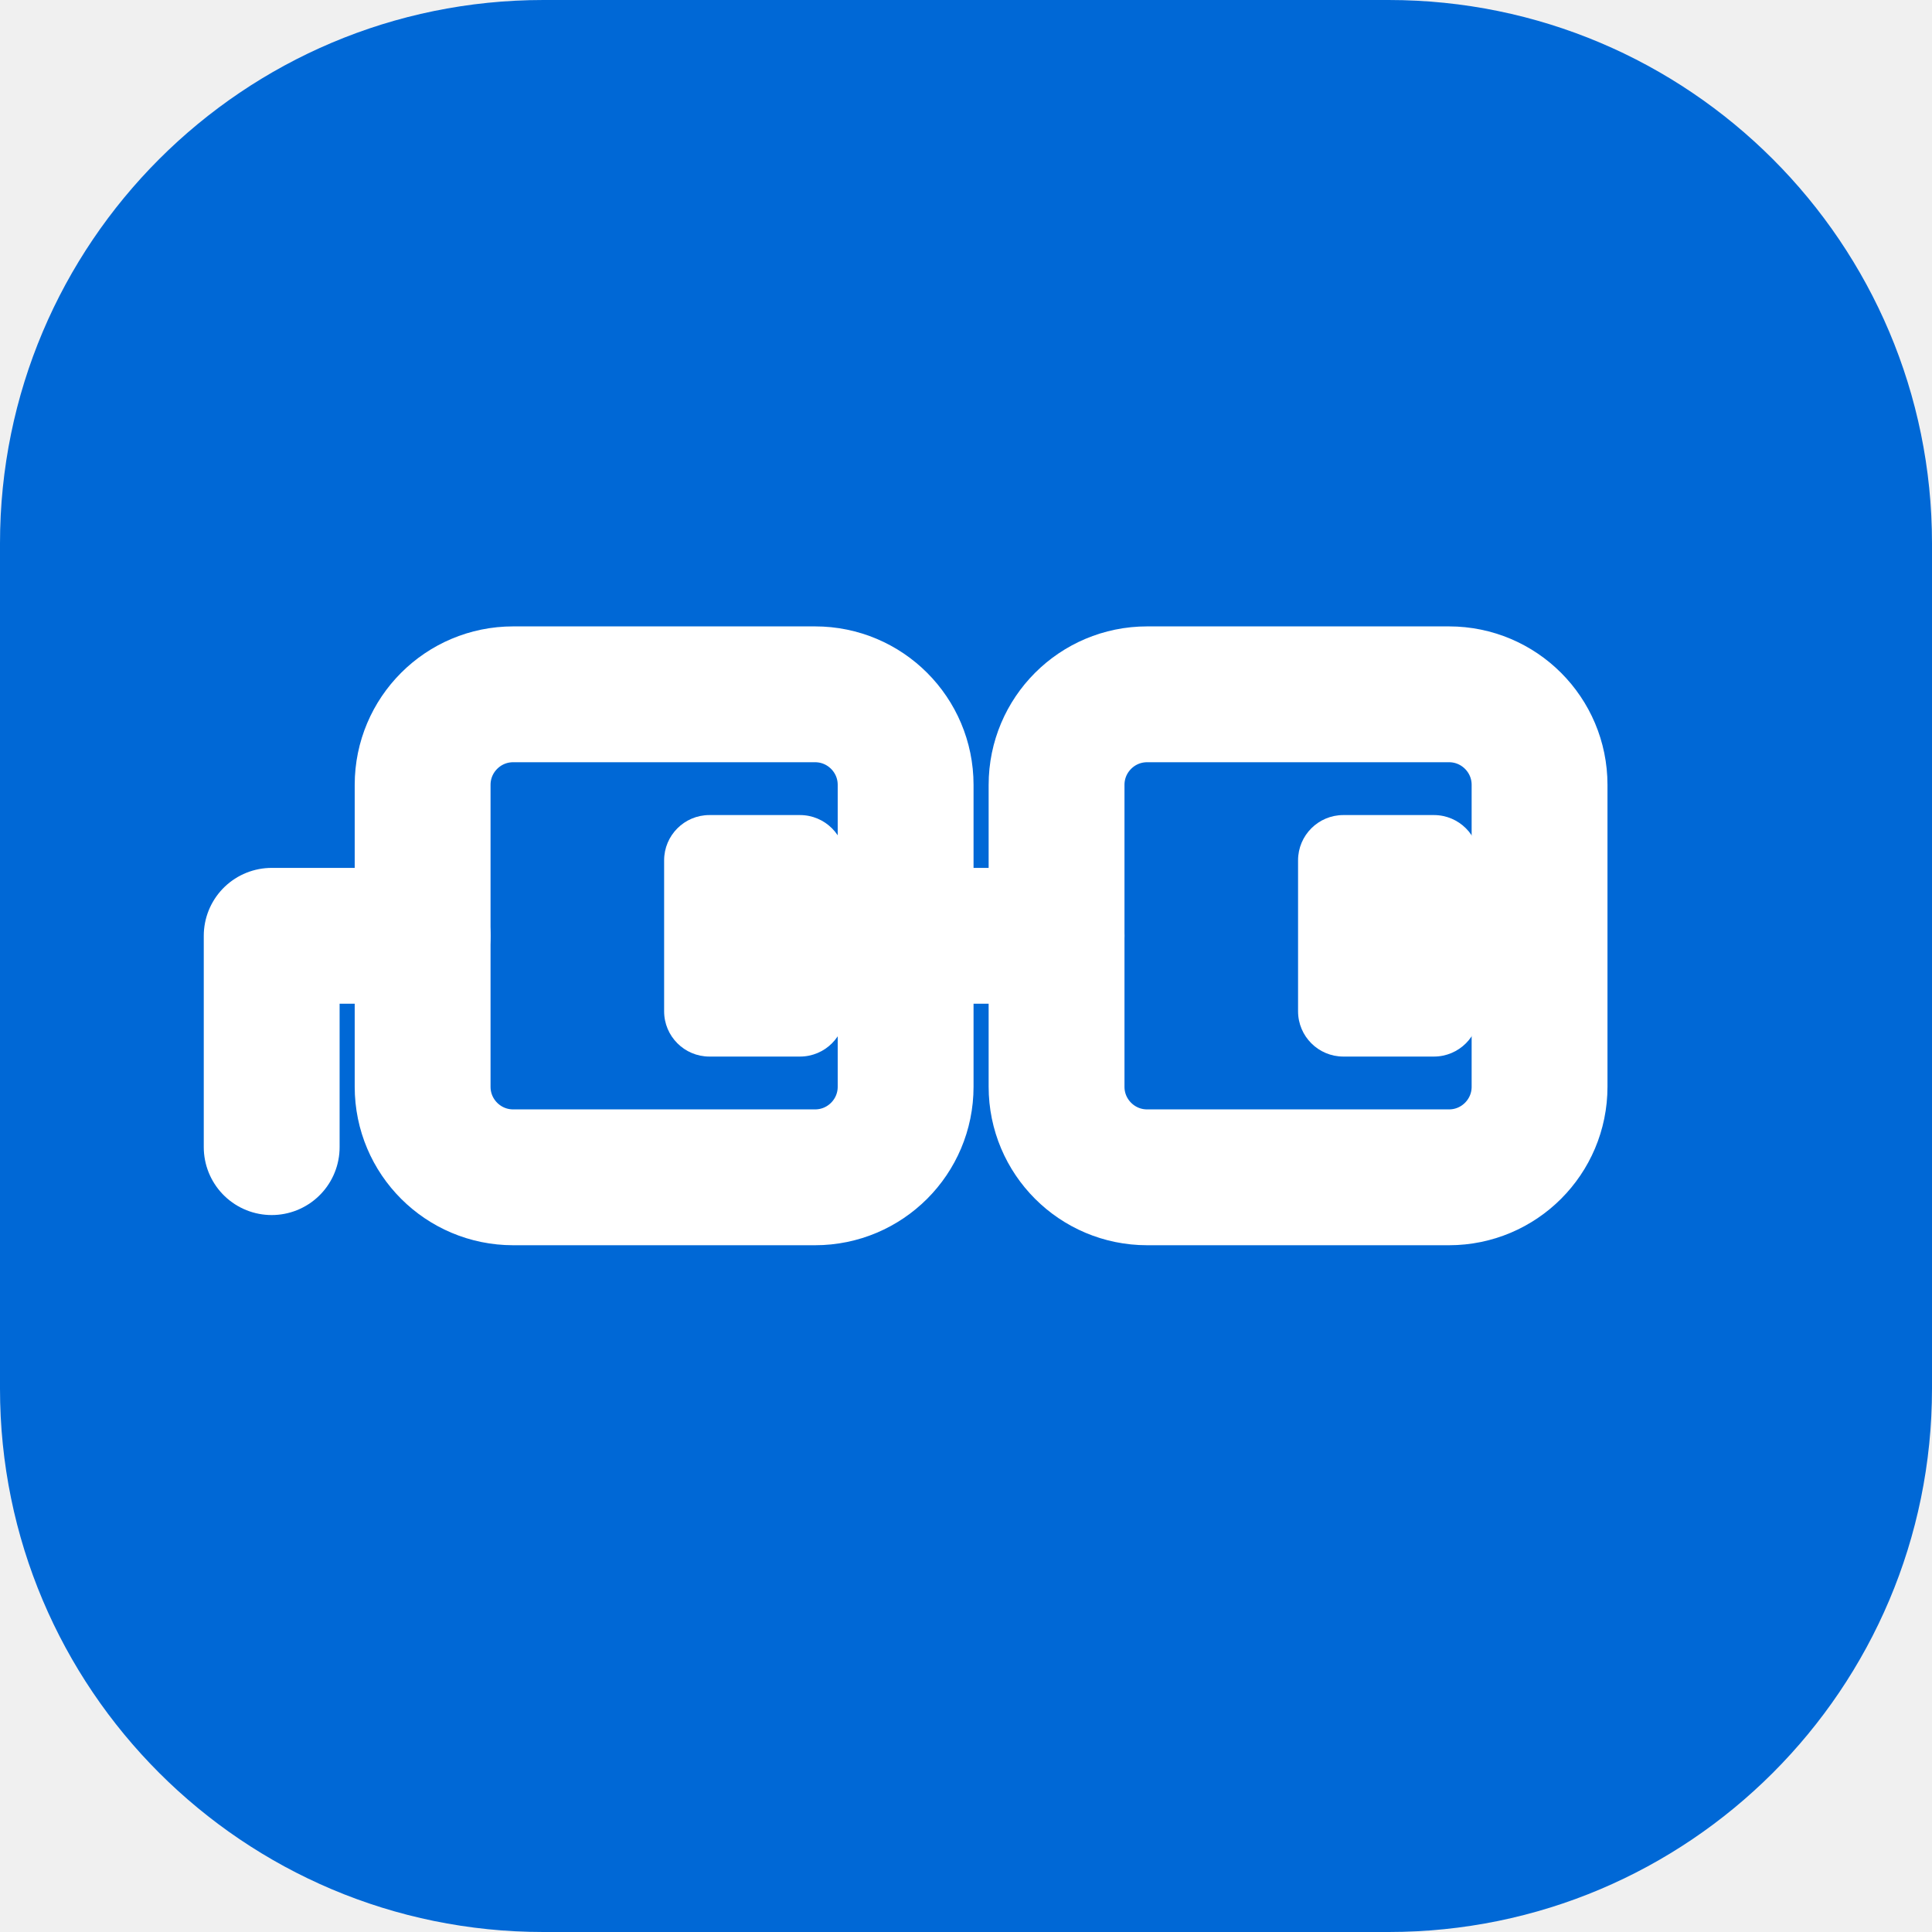
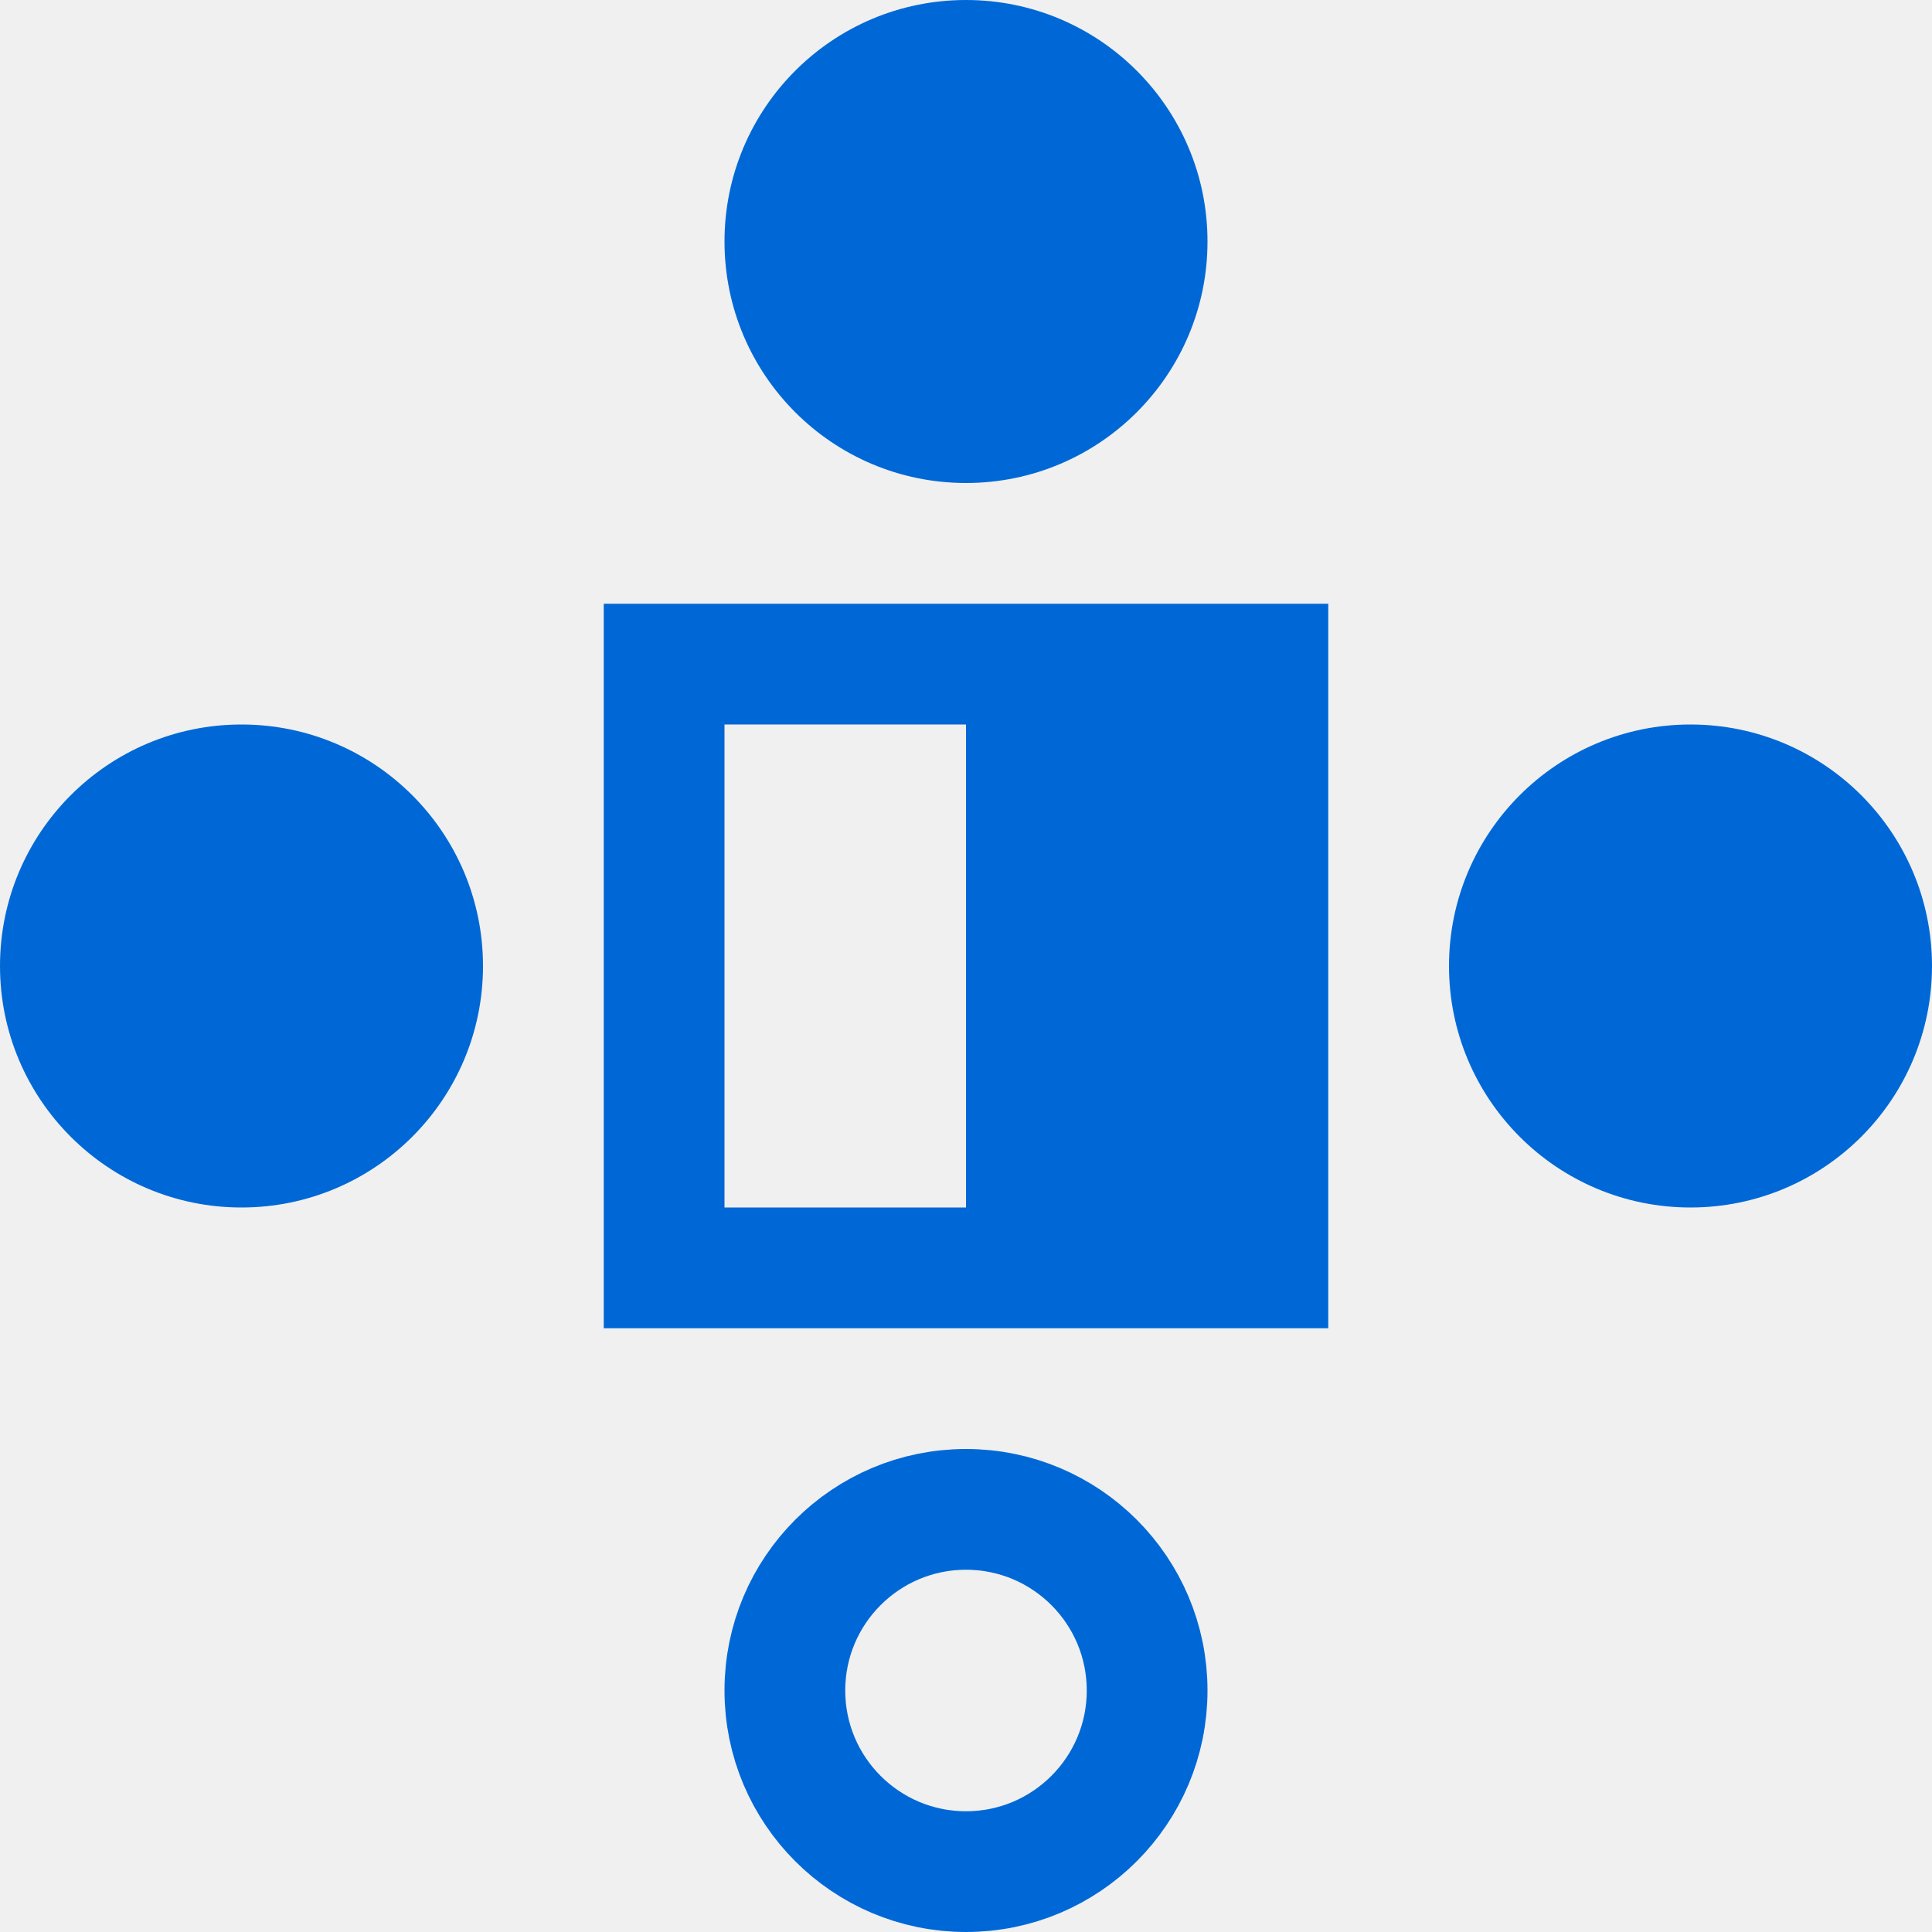
- <svg xmlns="http://www.w3.org/2000/svg" viewBox="0 0 32 32" role="img" aria-label="Builder">
-   <rect width="32" height="32" rx="9" fill="#0068D6" />
-   <g fill="none" stroke="#FFFFFF" stroke-width="2.25" stroke-linejoin="round">
-     <rect x="7" y="11.5" width="8" height="8" rx="1.5" />
-     <rect x="17.5" y="11.5" width="8" height="8" rx="1.5" />
-     <path d="M15 15.5h2.5M7 15.5H4.5v3.5" stroke-linecap="round" />
+ <svg xmlns="http://www.w3.org/2000/svg" viewBox="0 0 16 16" role="img" aria-label="Tribes Builder">
+   <style>
+     .m { fill: #0068D6; stroke: #0068D6; }
+     @media (prefers-color-scheme: dark) { .m { fill: #0085FF; stroke: #0085FF; } }
+   </style>
+   <g class="m">
+     <path stroke="none" fill-rule="evenodd" d="M5 5h6v6H5zM6 6v4h2V6z" />
+     <circle stroke="none" cx="8" cy="2" r="2" />
+     <circle stroke="none" cx="14" cy="8" r="2" />
+     <circle stroke="none" cx="2" cy="8" r="2" />
+     <circle fill="none" cx="8" cy="14" r="1.5" stroke-width="1" />
  </g>
-   <rect x="11" y="13.5" width="3" height="4" rx="0.75" fill="#FFFFFF" />
-   <rect x="21.5" y="13.5" width="3" height="4" rx="0.75" fill="#FFFFFF" />
</svg>
